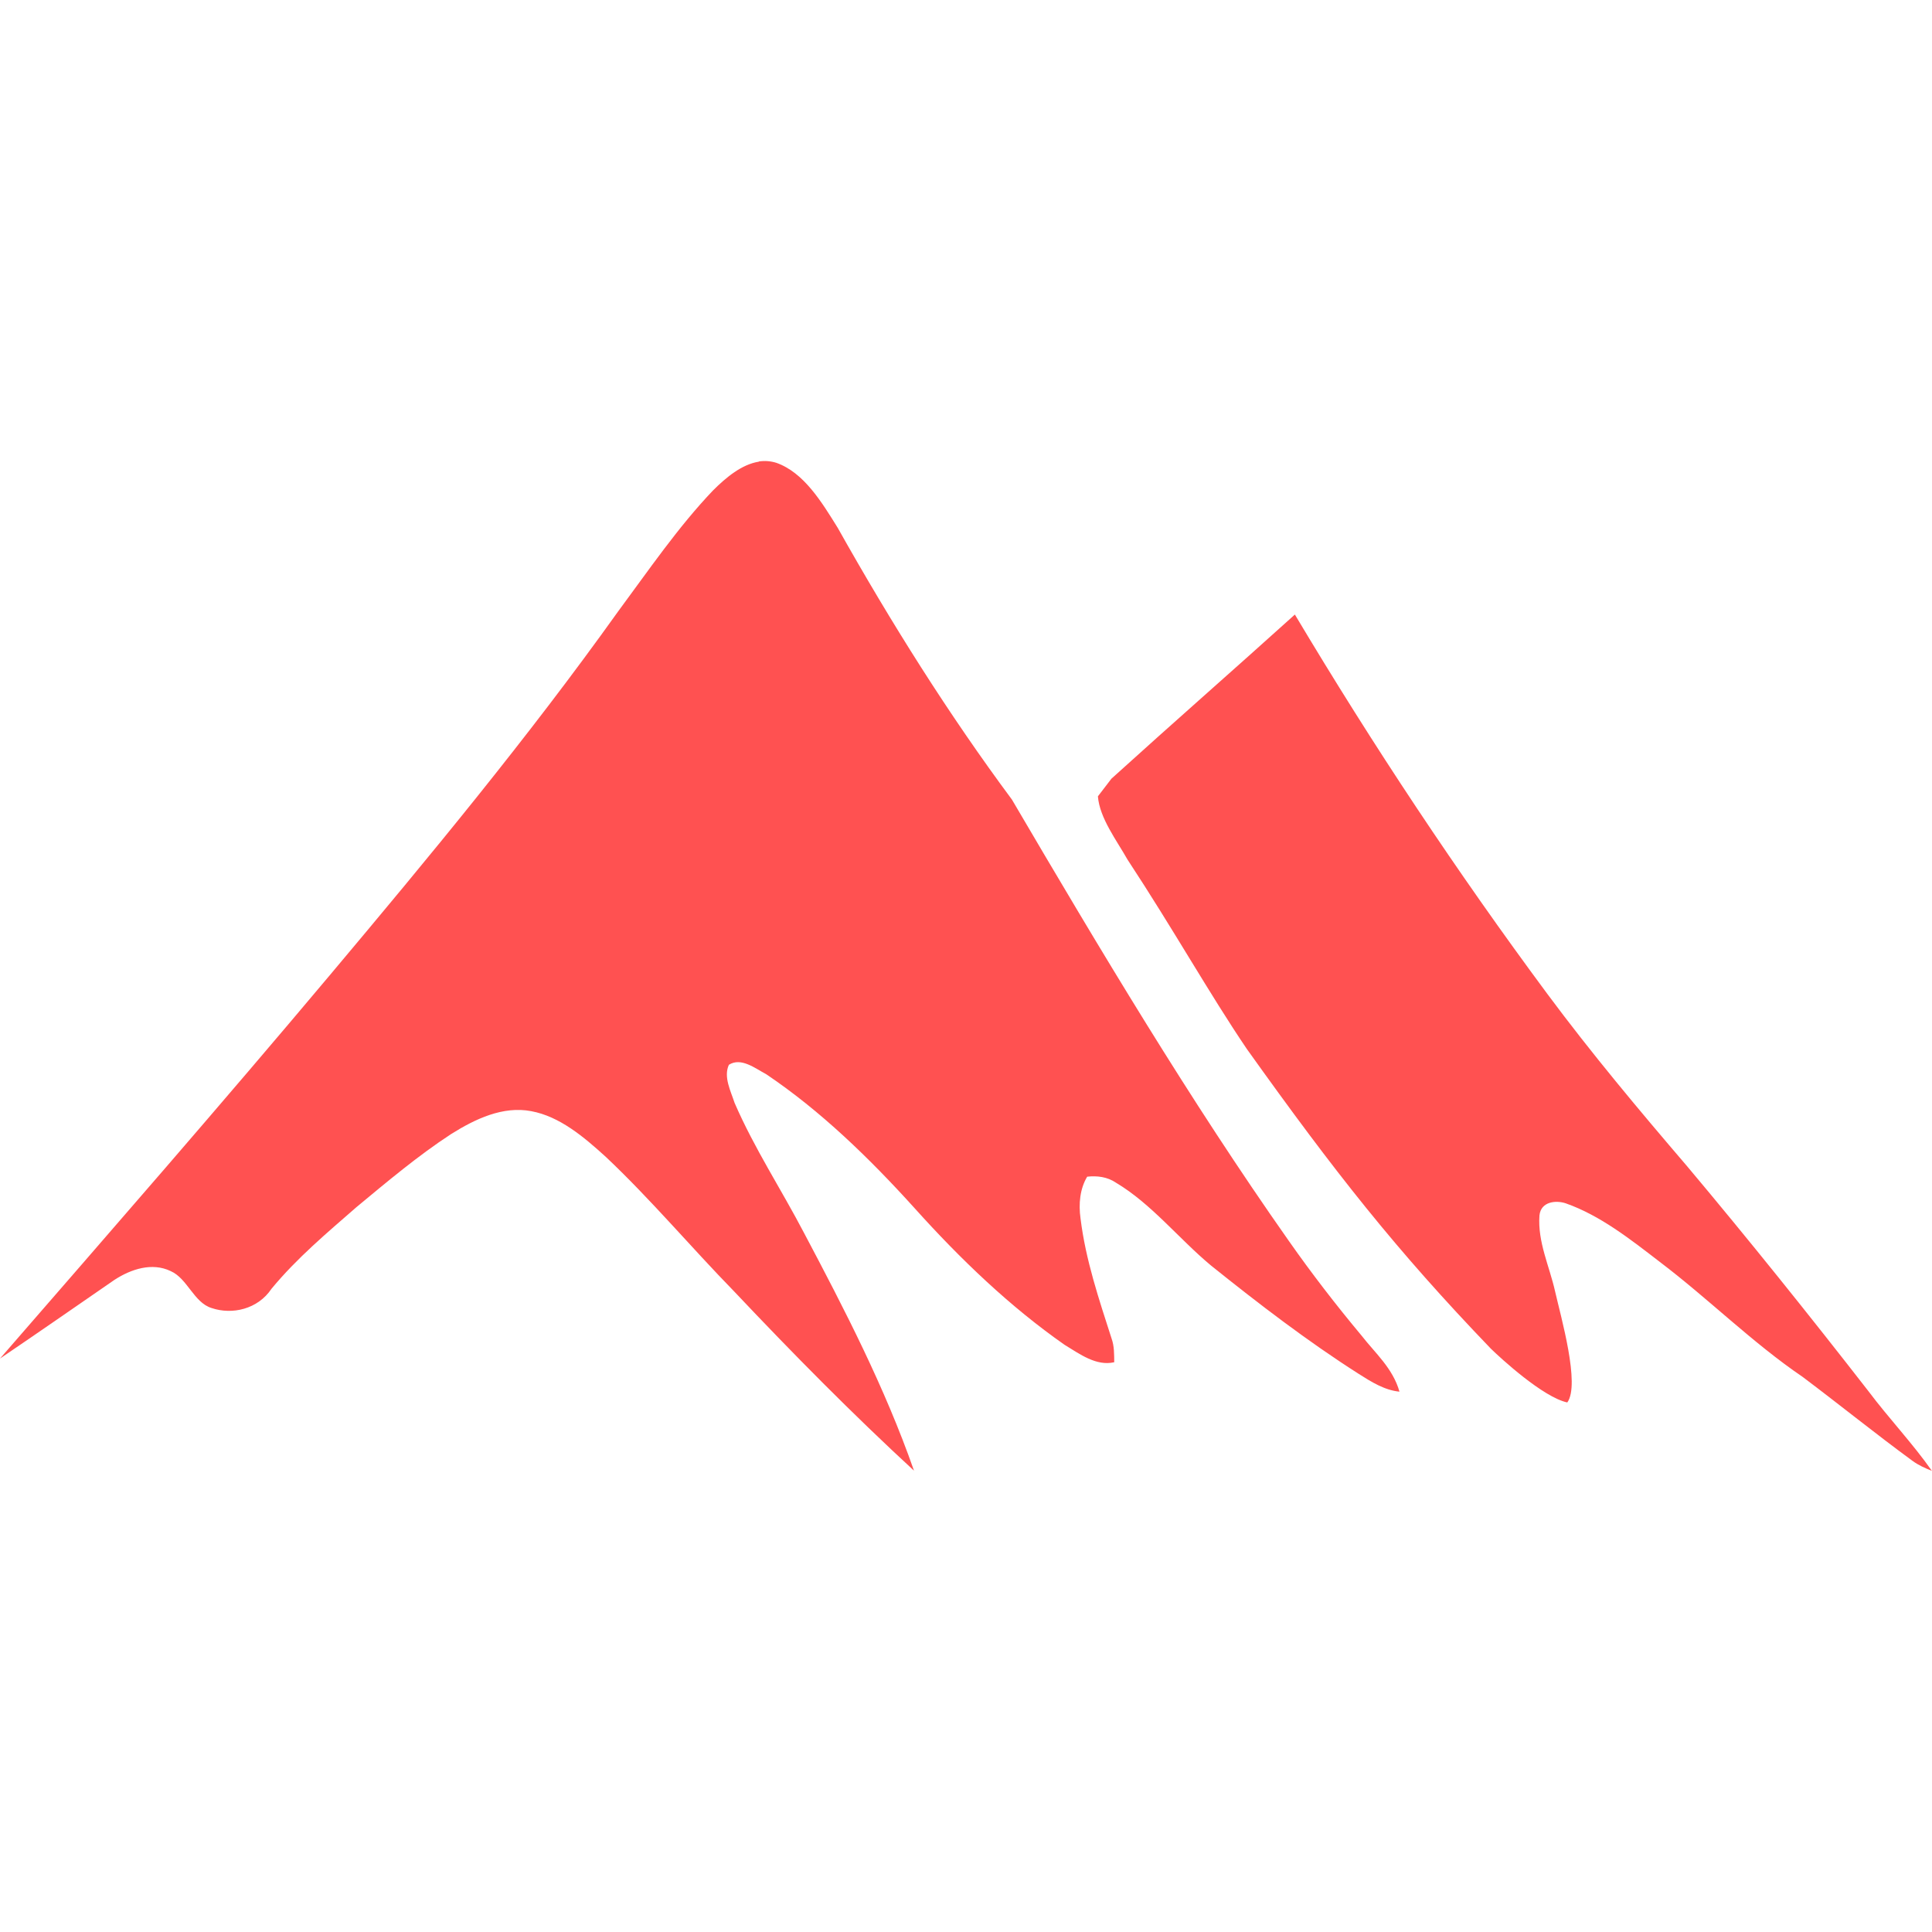
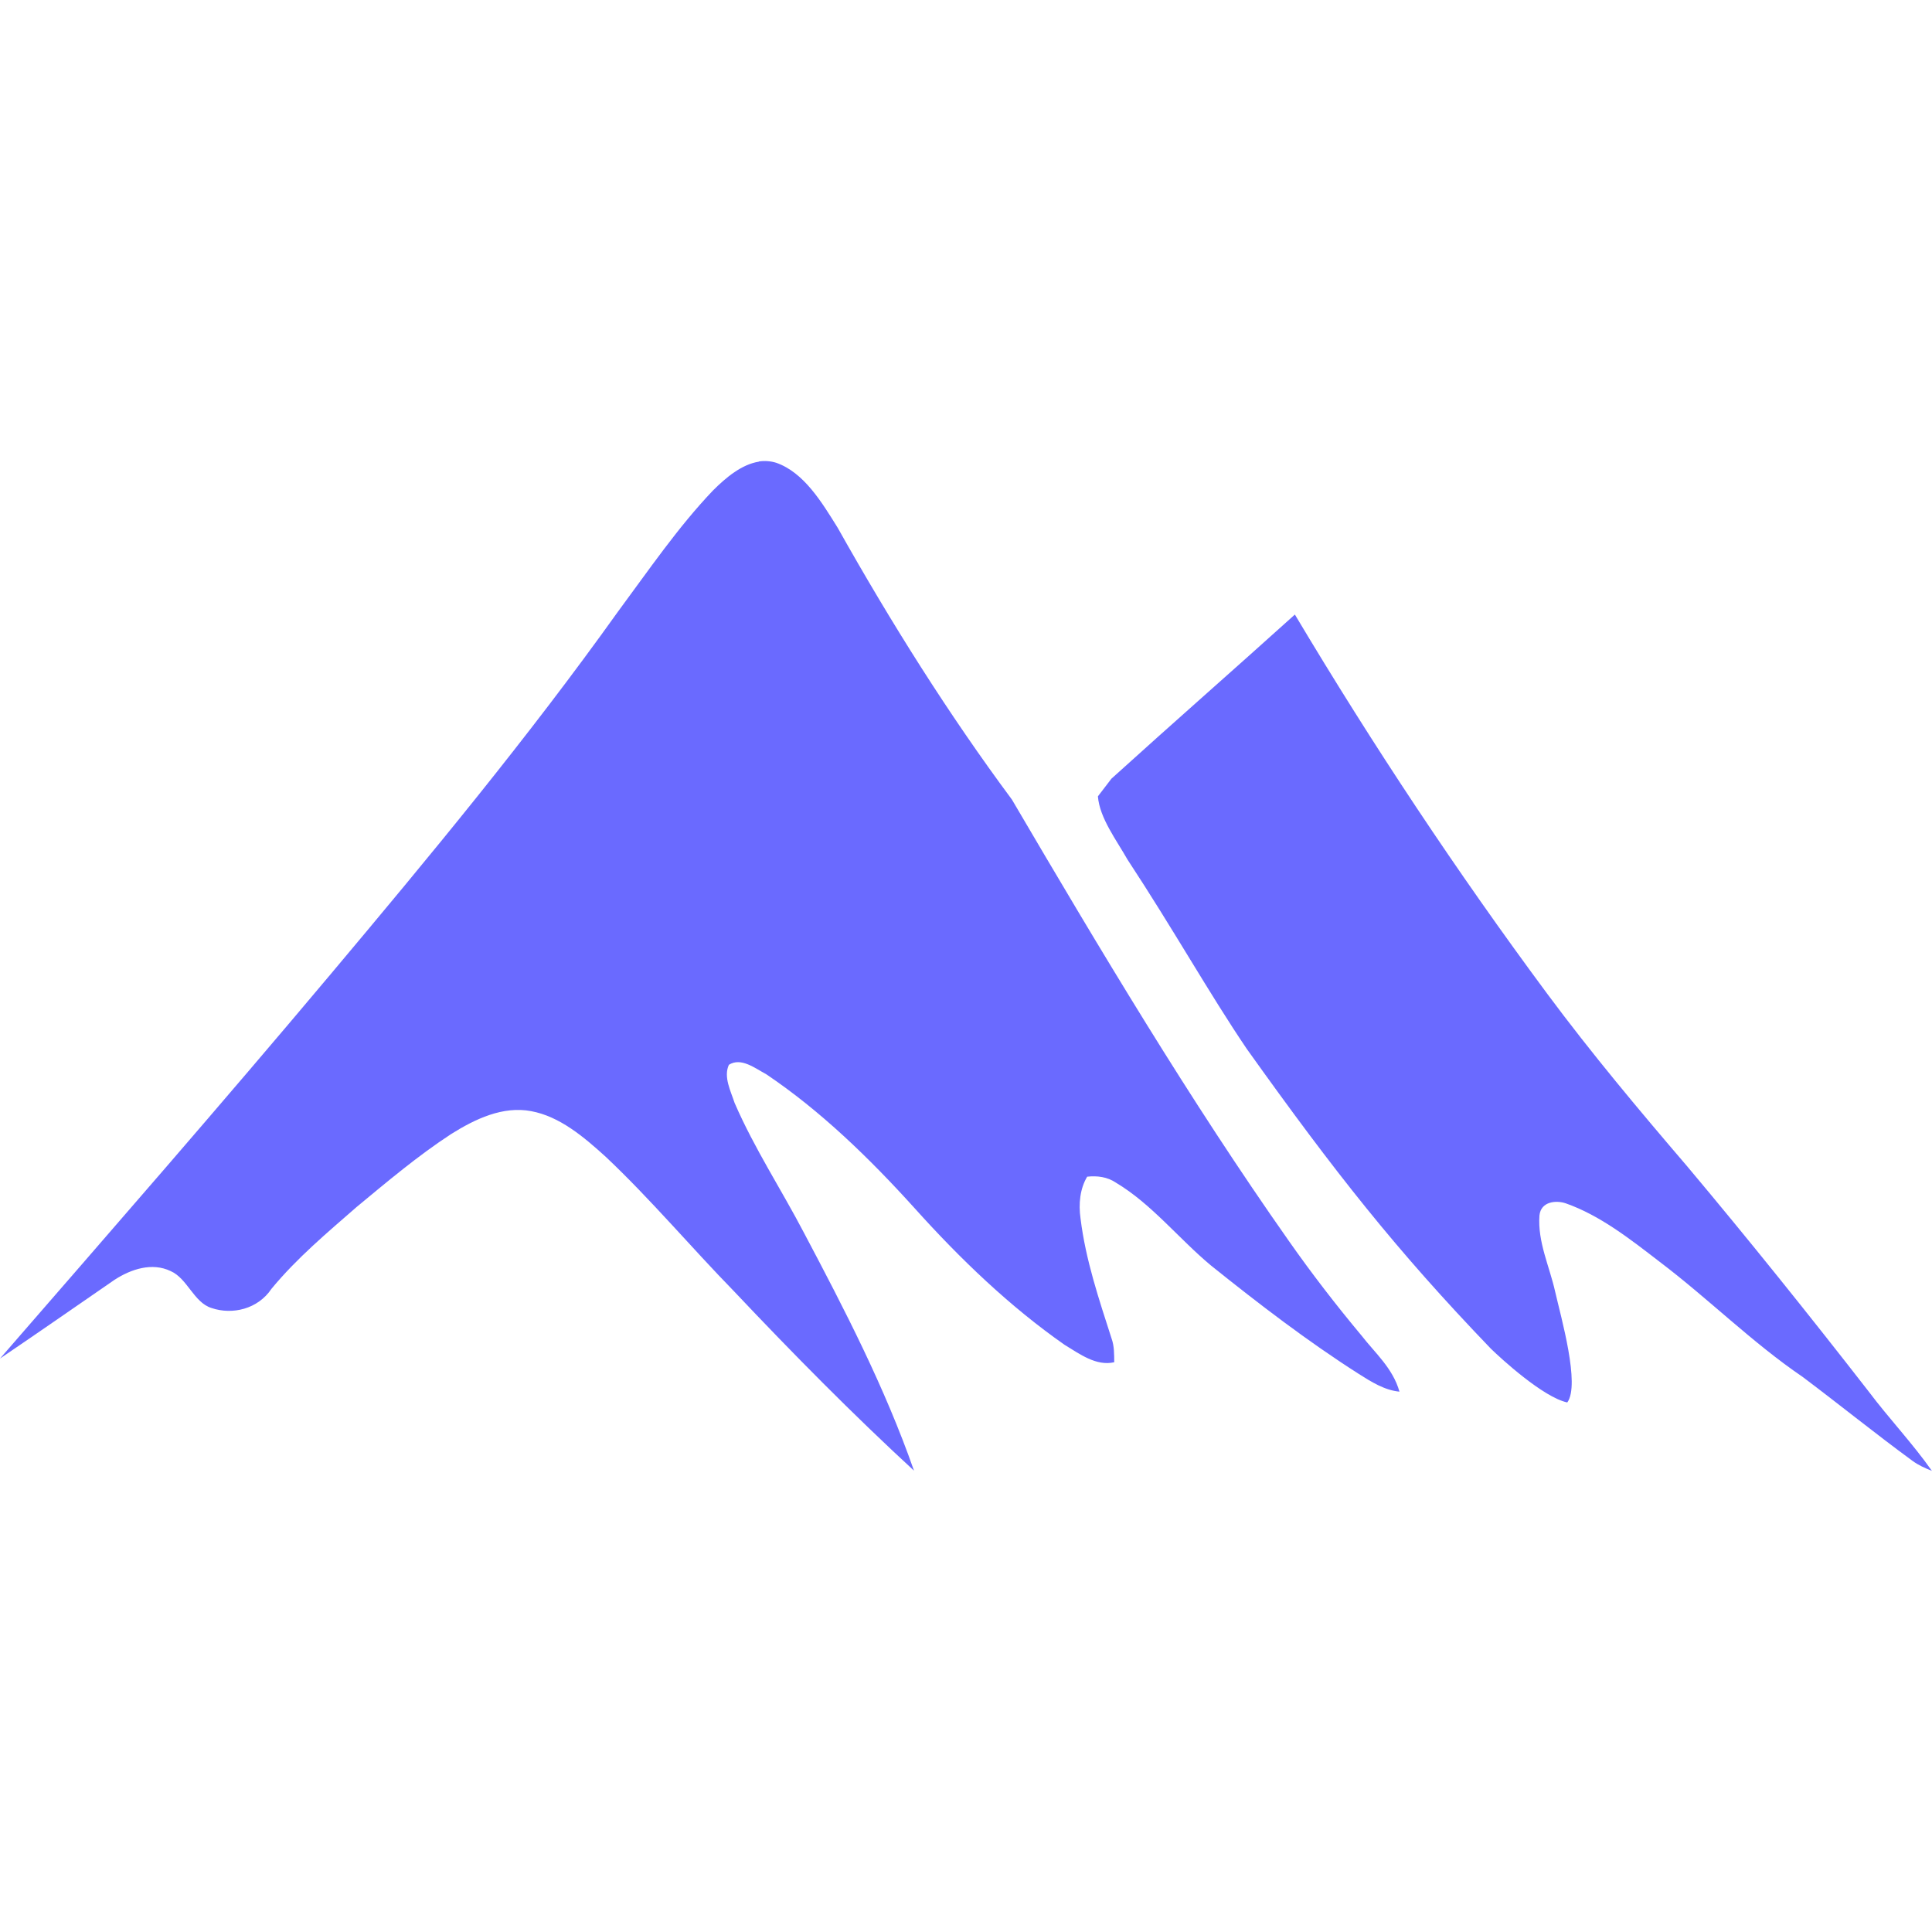
<svg xmlns="http://www.w3.org/2000/svg" width="22" height="22" version="1.1">
  <defs>
    <style id="current-color-scheme" type="text/css">.ColorScheme-Text { color:#dedede; } .ColorScheme-Highlight { color:#5294e2; } .ColorScheme-ButtonBackground { color:#dedede; }</style>
  </defs>
  <g id="22-22-start-here-kde">
    <rect width="22" height="22" opacity=".001" />
-     <path d="m8.642 5.257c-0.195 0.03-0.375 0.18-0.523 0.328-0.398 0.417-0.733 0.909-1.083 1.381-1.03 1.442-2.149 2.792-3.274 4.131-1.239 1.475-2.501 2.922-3.762 4.373 0.436-0.295 0.868-0.596 1.302-0.895 0.191-0.125 0.431-0.202 0.641-0.101 0.192 0.084 0.264 0.359 0.467 0.421 0.234 0.079 0.526 0.014 0.682-0.22 0.291-0.352 0.634-0.638 0.968-0.93 0.35-0.29 0.7-0.585 1.075-0.83 0.278-0.175 0.593-0.323 0.914-0.262 0.324 0.06 0.598 0.292 0.851 0.522 0.51 0.481 0.97 1.029 1.463 1.534 0.664 0.703 1.342 1.39 2.045 2.038-0.333-0.951-0.79-1.834-1.251-2.705-0.26-0.498-0.566-0.962-0.792-1.483-0.043-0.133-0.129-0.296-0.065-0.434 0.138-0.088 0.297 0.039 0.426 0.108 0.618 0.416 1.172 0.953 1.689 1.525 0.524 0.583 1.087 1.122 1.708 1.556 0.174 0.106 0.361 0.245 0.565 0.198-0.001-0.091 6.83e-4 -0.184-0.03-0.269-0.143-0.446-0.296-0.895-0.354-1.37-0.023-0.163-0.007-0.336 0.076-0.474 0.114-0.012 0.229 0.001 0.33 0.07 0.402 0.24 0.714 0.637 1.079 0.941 0.546 0.438 1.1 0.863 1.682 1.234 0.146 0.093 0.297 0.187 0.465 0.203-0.076-0.268-0.278-0.44-0.434-0.641-0.289-0.346-0.567-0.706-0.829-1.08-1.128-1.604-2.145-3.309-3.15-5.021-0.723-0.974-1.378-2.016-1.984-3.095-0.184-0.296-0.385-0.629-0.699-0.74-0.068-0.021-0.135-0.025-0.2-0.015zm6.104 1.74c-0.688 0.621-1.403 1.247-2.09 1.87l-0.154 0.201c0.019 0.247 0.214 0.502 0.337 0.72 0.521 0.792 0.932 1.527 1.359 2.157 1.006 1.409 1.7 2.29 2.779 3.413 0.115 0.112 0.595 0.553 0.87 0.612 0.149-0.203-0.072-0.971-0.139-1.265-0.064-0.286-0.2-0.563-0.178-0.864 0.016-0.161 0.19-0.175 0.298-0.139 0.393 0.138 0.735 0.408 1.073 0.668 0.553 0.419 1.055 0.921 1.626 1.309 0.419 0.315 0.829 0.647 1.251 0.956 0.068 0.05 0.143 0.083 0.221 0.114-0.224-0.318-0.488-0.595-0.721-0.905-0.675-0.868-1.362-1.725-2.065-2.562-0.548-0.64-1.09-1.286-1.596-1.968-1.023-1.38-1.981-2.822-2.872-4.316z" fill="#ff5151" stroke-width="3.566" />
+     <path d="m8.642 5.257c-0.195 0.03-0.375 0.18-0.523 0.328-0.398 0.417-0.733 0.909-1.083 1.381-1.03 1.442-2.149 2.792-3.274 4.131-1.239 1.475-2.501 2.922-3.762 4.373 0.436-0.295 0.868-0.596 1.302-0.895 0.191-0.125 0.431-0.202 0.641-0.101 0.192 0.084 0.264 0.359 0.467 0.421 0.234 0.079 0.526 0.014 0.682-0.22 0.291-0.352 0.634-0.638 0.968-0.93 0.35-0.29 0.7-0.585 1.075-0.83 0.278-0.175 0.593-0.323 0.914-0.262 0.324 0.06 0.598 0.292 0.851 0.522 0.51 0.481 0.97 1.029 1.463 1.534 0.664 0.703 1.342 1.39 2.045 2.038-0.333-0.951-0.79-1.834-1.251-2.705-0.26-0.498-0.566-0.962-0.792-1.483-0.043-0.133-0.129-0.296-0.065-0.434 0.138-0.088 0.297 0.039 0.426 0.108 0.618 0.416 1.172 0.953 1.689 1.525 0.524 0.583 1.087 1.122 1.708 1.556 0.174 0.106 0.361 0.245 0.565 0.198-0.001-0.091 6.83e-4 -0.184-0.03-0.269-0.143-0.446-0.296-0.895-0.354-1.37-0.023-0.163-0.007-0.336 0.076-0.474 0.114-0.012 0.229 0.001 0.33 0.07 0.402 0.24 0.714 0.637 1.079 0.941 0.546 0.438 1.1 0.863 1.682 1.234 0.146 0.093 0.297 0.187 0.465 0.203-0.076-0.268-0.278-0.44-0.434-0.641-0.289-0.346-0.567-0.706-0.829-1.08-1.128-1.604-2.145-3.309-3.15-5.021-0.723-0.974-1.378-2.016-1.984-3.095-0.184-0.296-0.385-0.629-0.699-0.74-0.068-0.021-0.135-0.025-0.2-0.015zm6.104 1.74c-0.688 0.621-1.403 1.247-2.09 1.87l-0.154 0.201c0.019 0.247 0.214 0.502 0.337 0.72 0.521 0.792 0.932 1.527 1.359 2.157 1.006 1.409 1.7 2.29 2.779 3.413 0.115 0.112 0.595 0.553 0.87 0.612 0.149-0.203-0.072-0.971-0.139-1.265-0.064-0.286-0.2-0.563-0.178-0.864 0.016-0.161 0.19-0.175 0.298-0.139 0.393 0.138 0.735 0.408 1.073 0.668 0.553 0.419 1.055 0.921 1.626 1.309 0.419 0.315 0.829 0.647 1.251 0.956 0.068 0.05 0.143 0.083 0.221 0.114-0.224-0.318-0.488-0.595-0.721-0.905-0.675-0.868-1.362-1.725-2.065-2.562-0.548-0.64-1.09-1.286-1.596-1.968-1.023-1.38-1.981-2.822-2.872-4.316z" fill="#6a6aff" stroke-width="3.566" />
  </g>
  <g id="start-here-kde" transform="matrix(1.4545 0 0 1.4545 30.455 -5.5254)">
    <rect width="22" height="22" opacity=".001" />
    <path d="m9.07 6.243c-0.16 0.025-0.307 0.149-0.428 0.272-0.326 0.346-0.6 0.753-0.886 1.144-0.843 1.195-1.758 2.313-2.679 3.422-1.014 1.222-2.047 2.421-3.078 3.623 0.357-0.245 0.71-0.494 1.065-0.742 0.156-0.104 0.352-0.167 0.525-0.083 0.157 0.069 0.216 0.298 0.382 0.349 0.192 0.065 0.43 0.012 0.558-0.182 0.238-0.291 0.518-0.529 0.792-0.771 0.287-0.241 0.573-0.484 0.88-0.687 0.227-0.145 0.485-0.267 0.748-0.217 0.265 0.049 0.489 0.242 0.696 0.432 0.417 0.399 0.794 0.853 1.197 1.271 0.543 0.583 1.098 1.151 1.673 1.688-0.273-0.788-0.646-1.519-1.024-2.24-0.212-0.412-0.463-0.797-0.648-1.229-0.035-0.111-0.105-0.245-0.053-0.36 0.113-0.073 0.243 0.032 0.349 0.089 0.505 0.345 0.959 0.789 1.382 1.264 0.428 0.483 0.89 0.929 1.397 1.289 0.142 0.088 0.295 0.203 0.463 0.164-0.001-0.075 5.59e-4 -0.152-0.024-0.223-0.117-0.37-0.242-0.741-0.29-1.135-0.019-0.135-0.005-0.279 0.062-0.393 0.093-0.01 0.187 0.001 0.27 0.058 0.329 0.199 0.584 0.528 0.883 0.78 0.447 0.363 0.9 0.715 1.376 1.022 0.119 0.077 0.243 0.155 0.381 0.168-0.063-0.222-0.227-0.364-0.355-0.531-0.236-0.287-0.464-0.585-0.678-0.895-0.923-1.329-1.755-2.741-2.577-4.159-0.592-0.807-1.128-1.67-1.623-2.564-0.151-0.246-0.315-0.521-0.572-0.613-0.056-0.017-0.111-0.02-0.164-0.012zm4.994 1.441c-0.563 0.514-1.148 1.033-1.71 1.549l-0.126 0.167c0.016 0.204 0.175 0.416 0.276 0.596 0.426 0.656 0.762 1.265 1.112 1.787 0.823 1.167 1.391 1.897 2.274 2.828 0.094 0.093 0.487 0.458 0.711 0.507 0.122-0.168-0.059-0.805-0.114-1.048-0.052-0.237-0.164-0.466-0.146-0.716 0.013-0.133 0.156-0.145 0.244-0.115 0.322 0.114 0.602 0.338 0.878 0.554 0.453 0.347 0.863 0.763 1.33 1.085 0.343 0.261 0.678 0.536 1.024 0.792 0.056 0.042 0.117 0.069 0.181 0.094-0.183-0.264-0.399-0.493-0.59-0.749-0.552-0.719-1.114-1.429-1.69-2.122-0.448-0.53-0.892-1.065-1.306-1.631-0.837-1.143-1.621-2.338-2.35-3.575z" fill="#eeeeee" stroke-width="2.936" />
  </g>
</svg>
